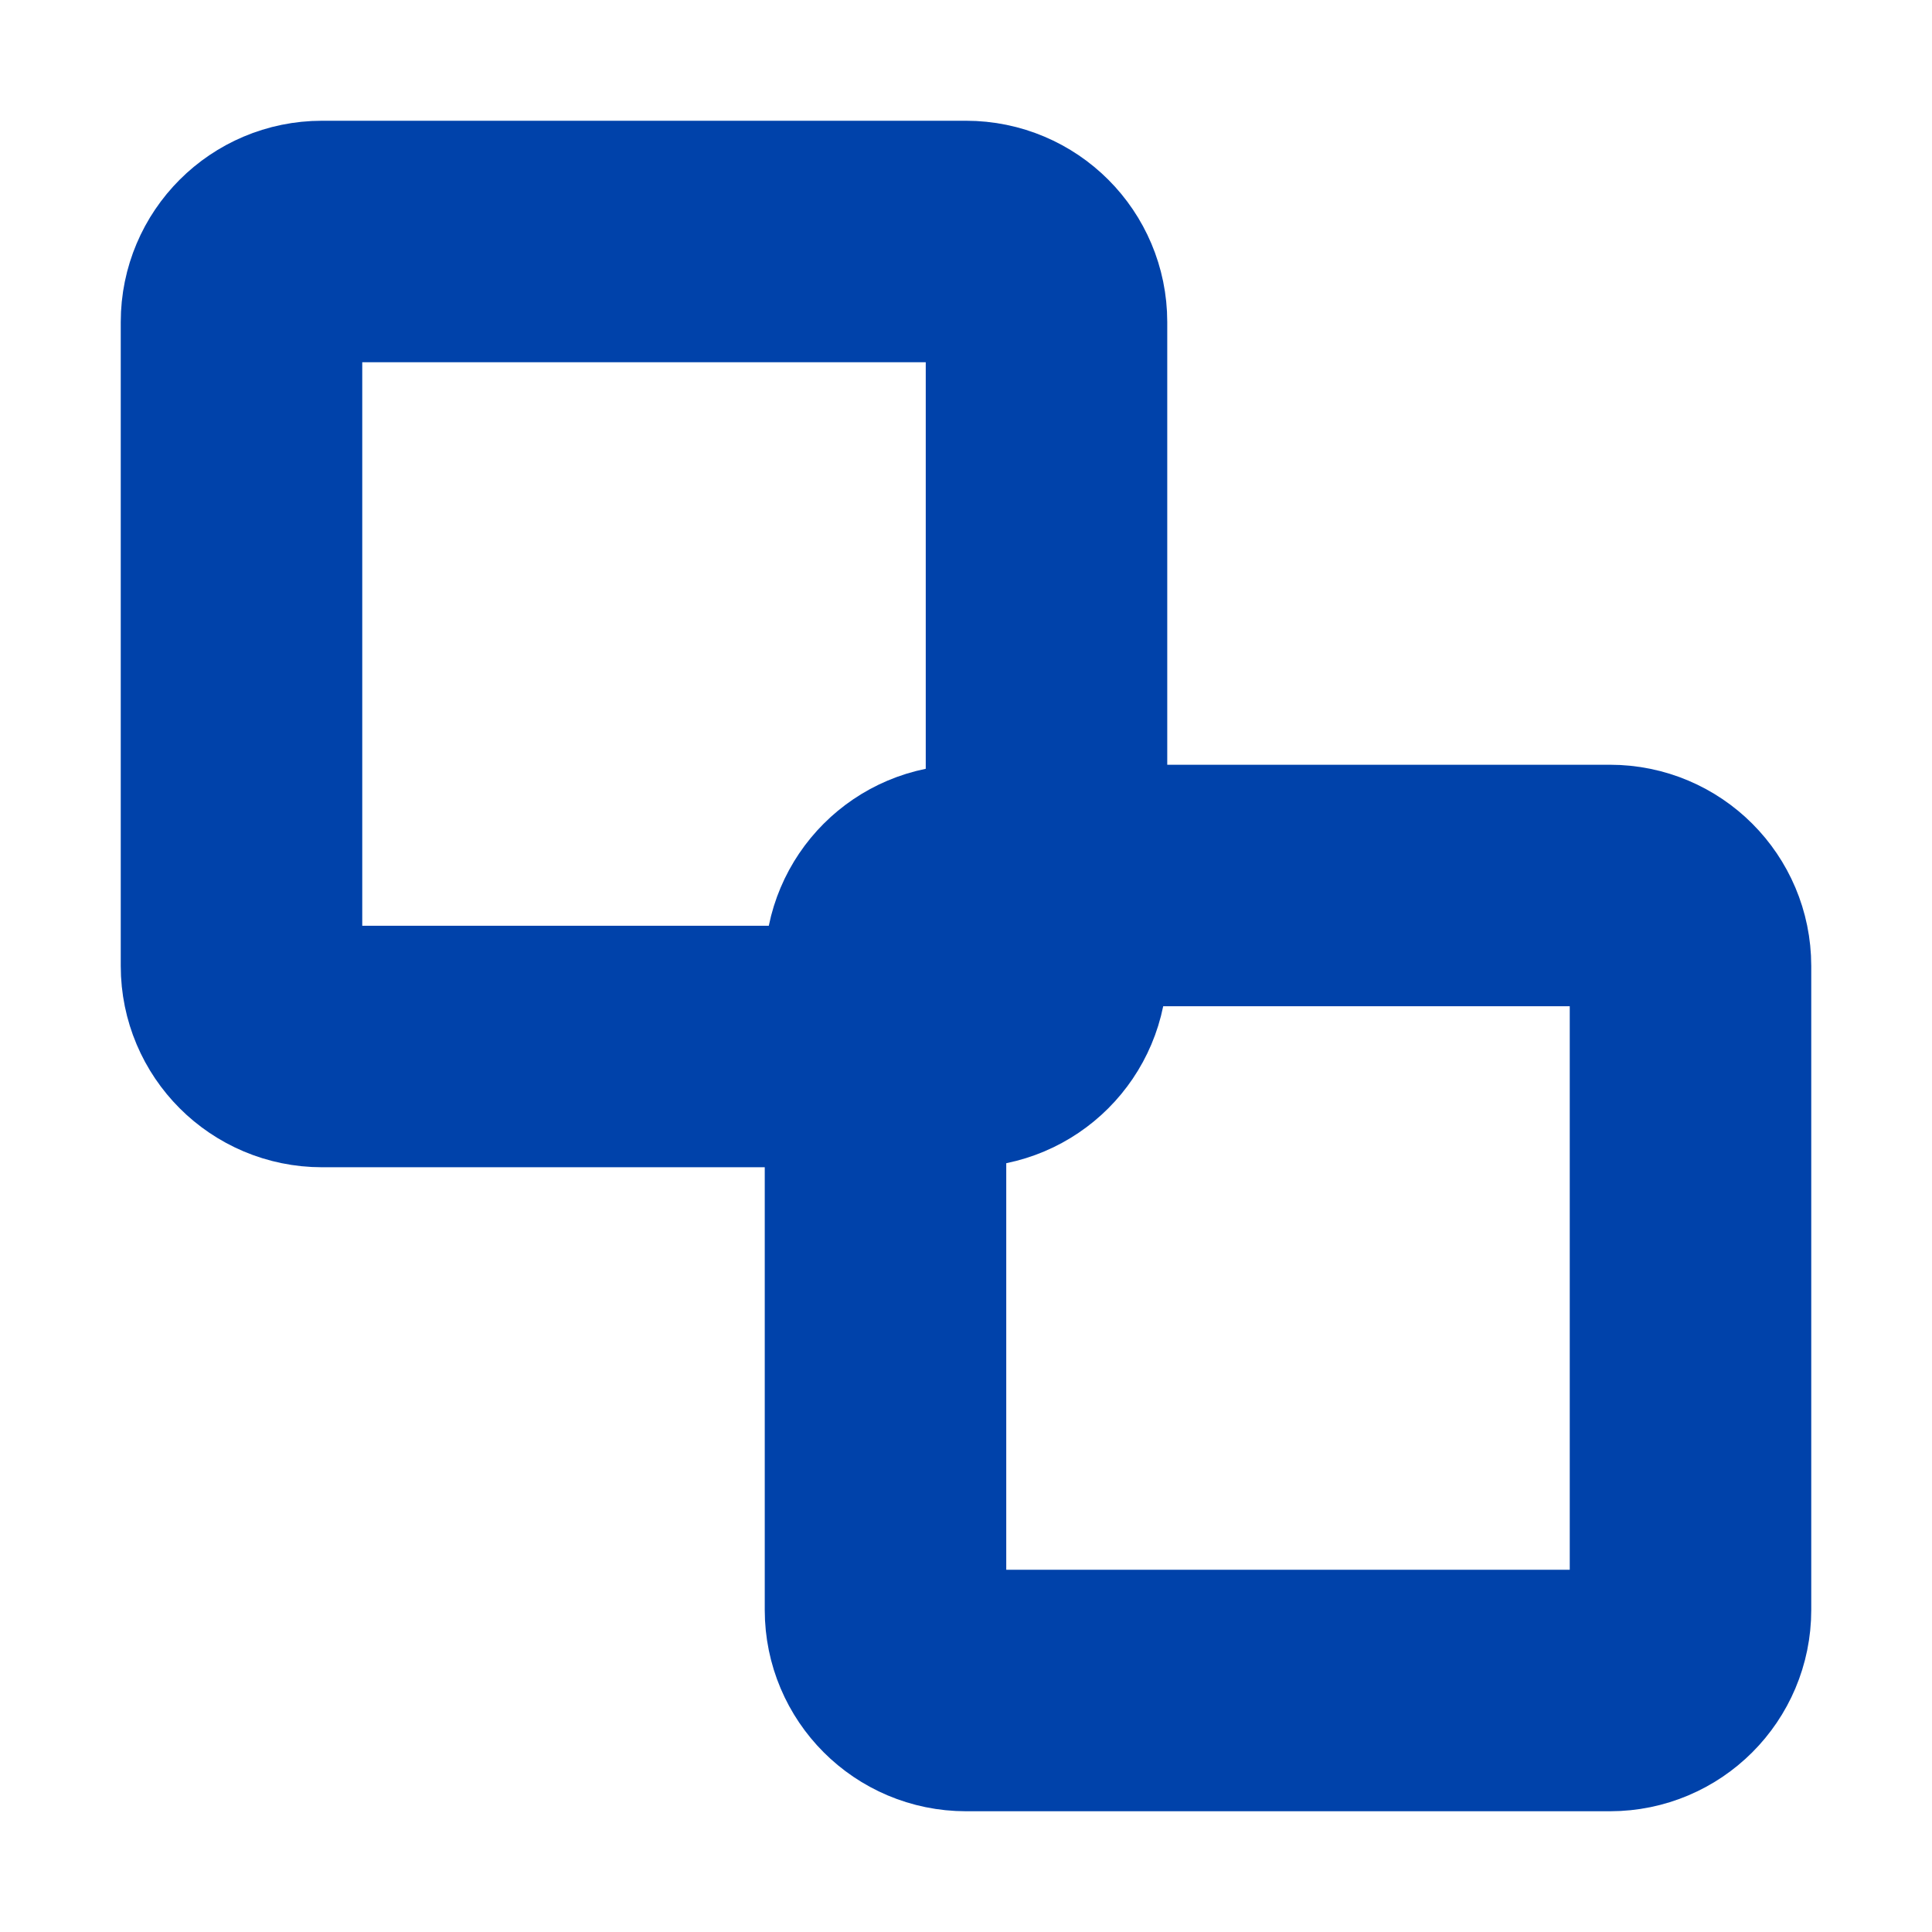
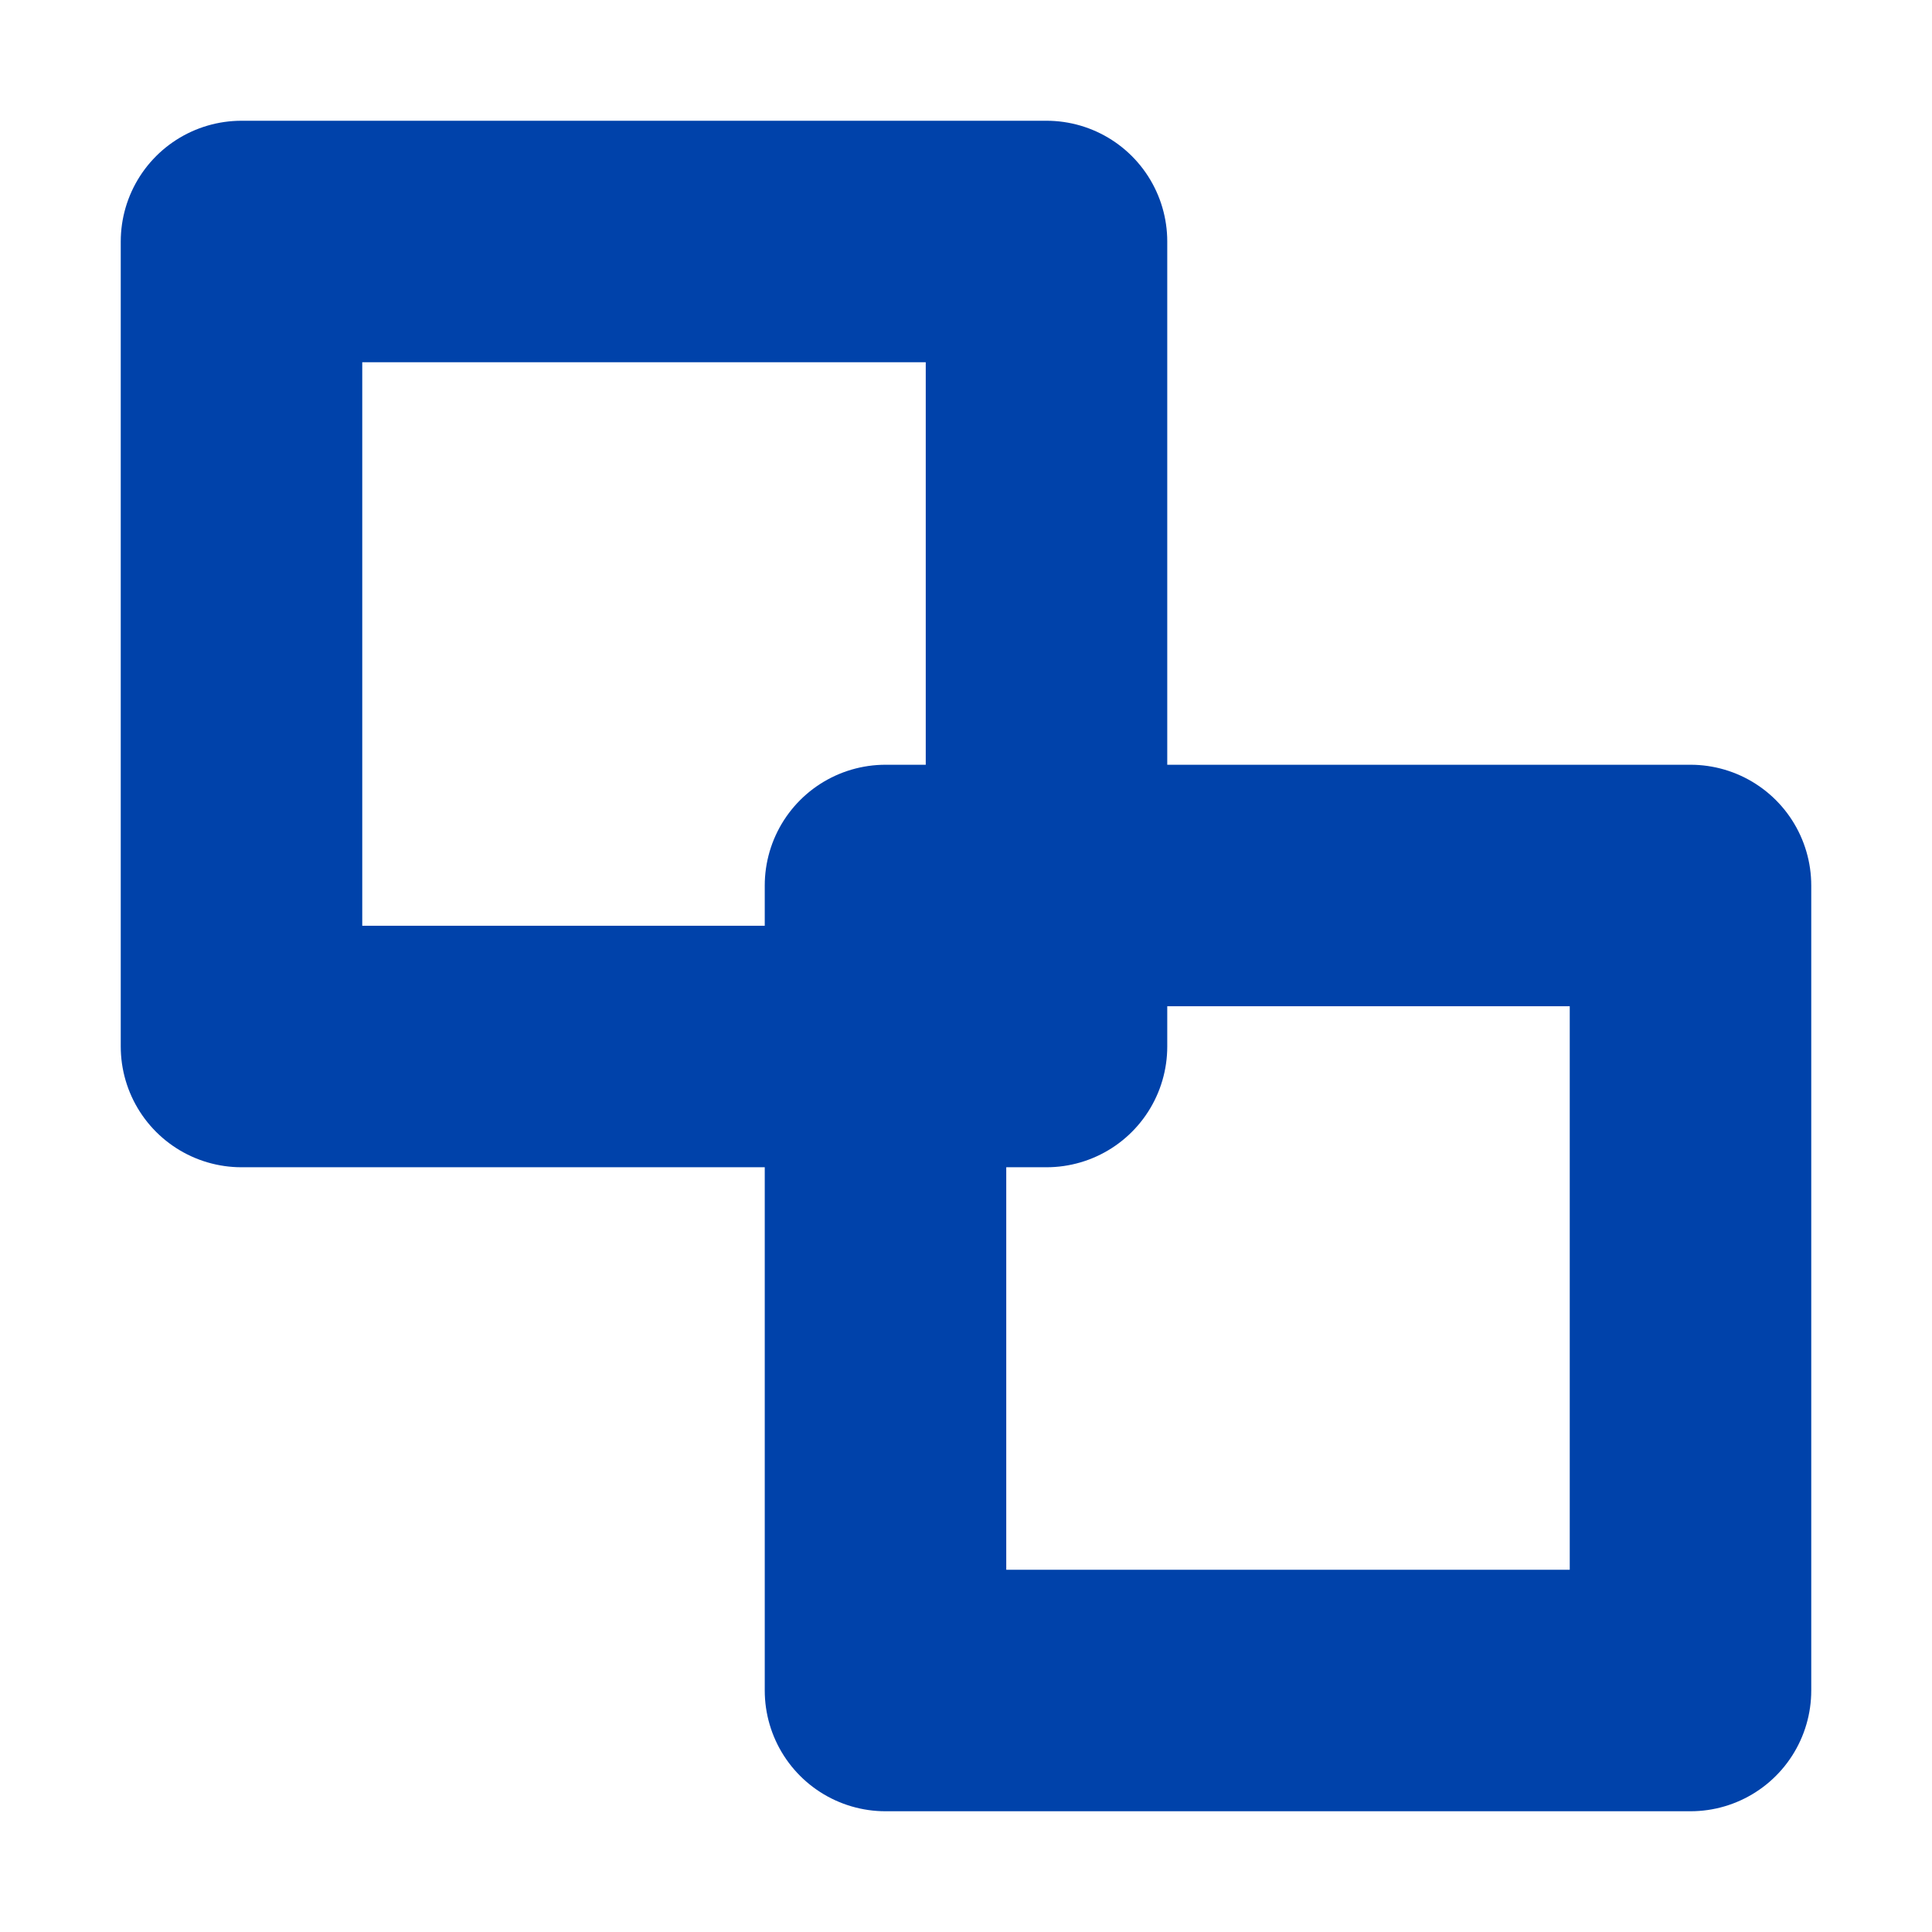
<svg xmlns="http://www.w3.org/2000/svg" width="52" height="52" viewBox="0 0 24 24" fill="none" stroke="#0042aa" stroke-width="3" stroke-linecap="round" stroke-linejoin="round">
-   <rect x="3" y="3" width="10" height="10" rx="1" />
-   <rect x="11" y="11" width="10" height="10" rx="1" />
+   <rect x="3" y="3" width="10" height="10" />
+   <rect x="11" y="11" width="10" height="10" />
</svg>
